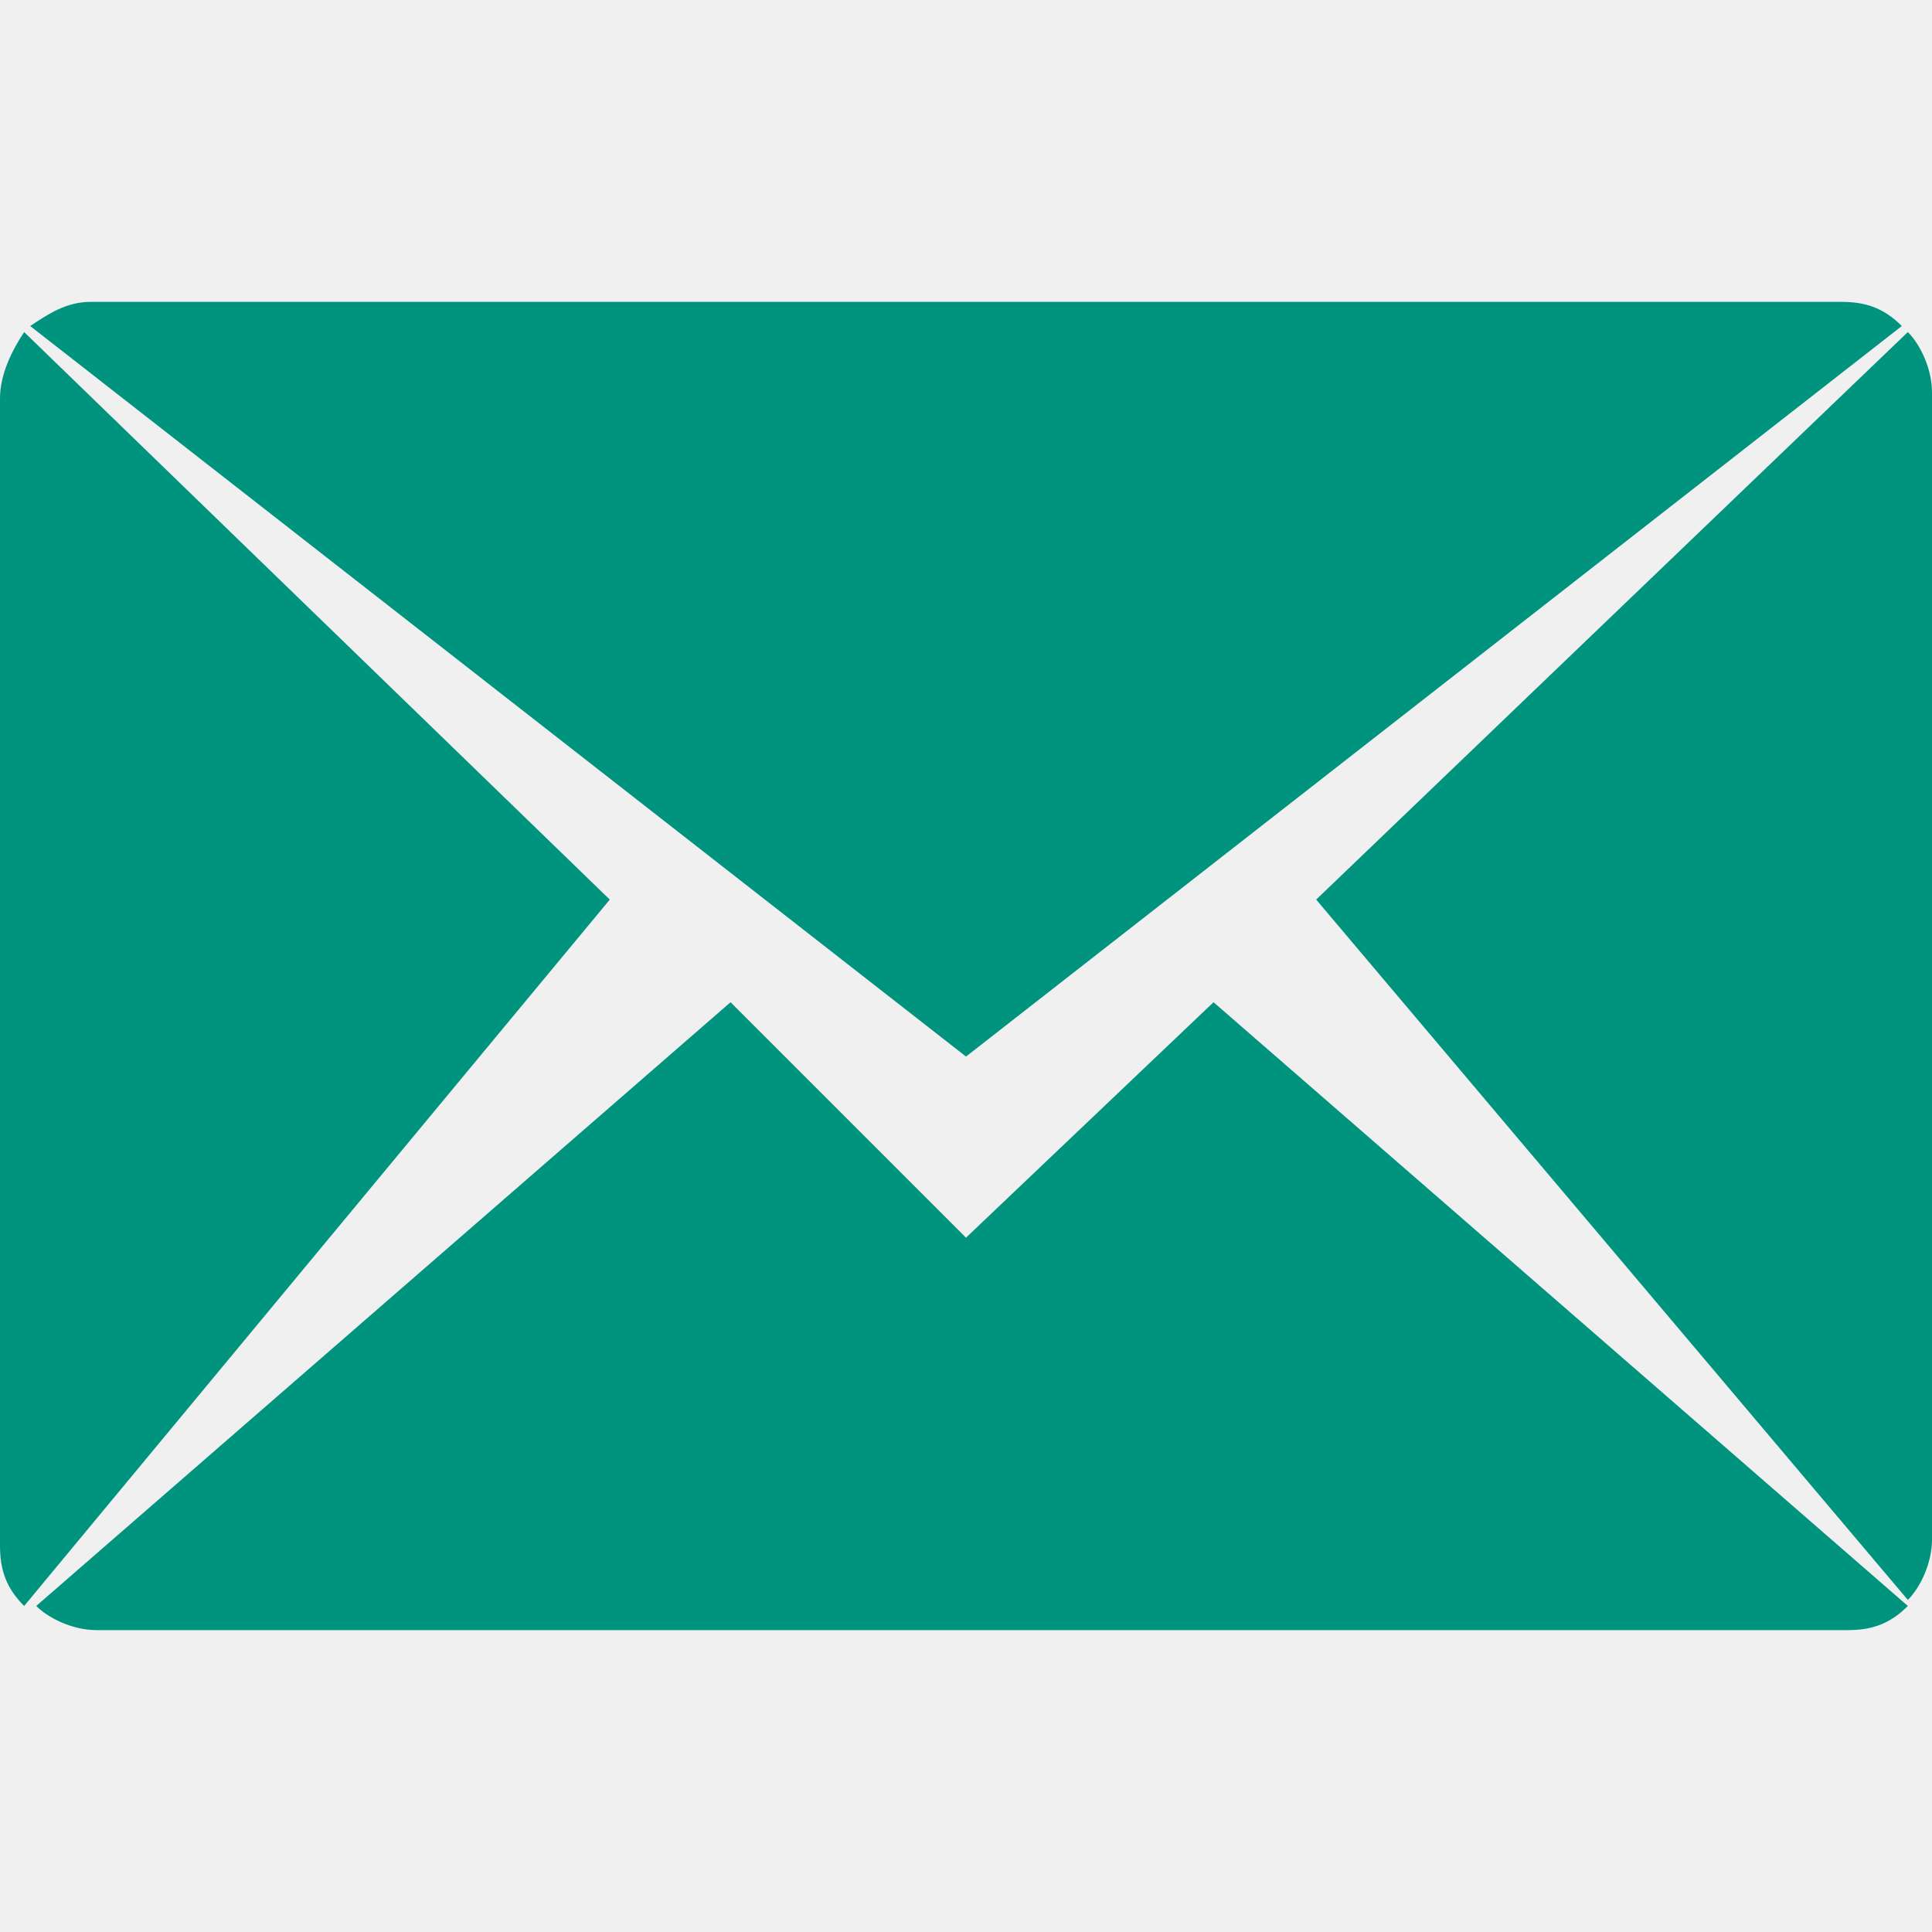
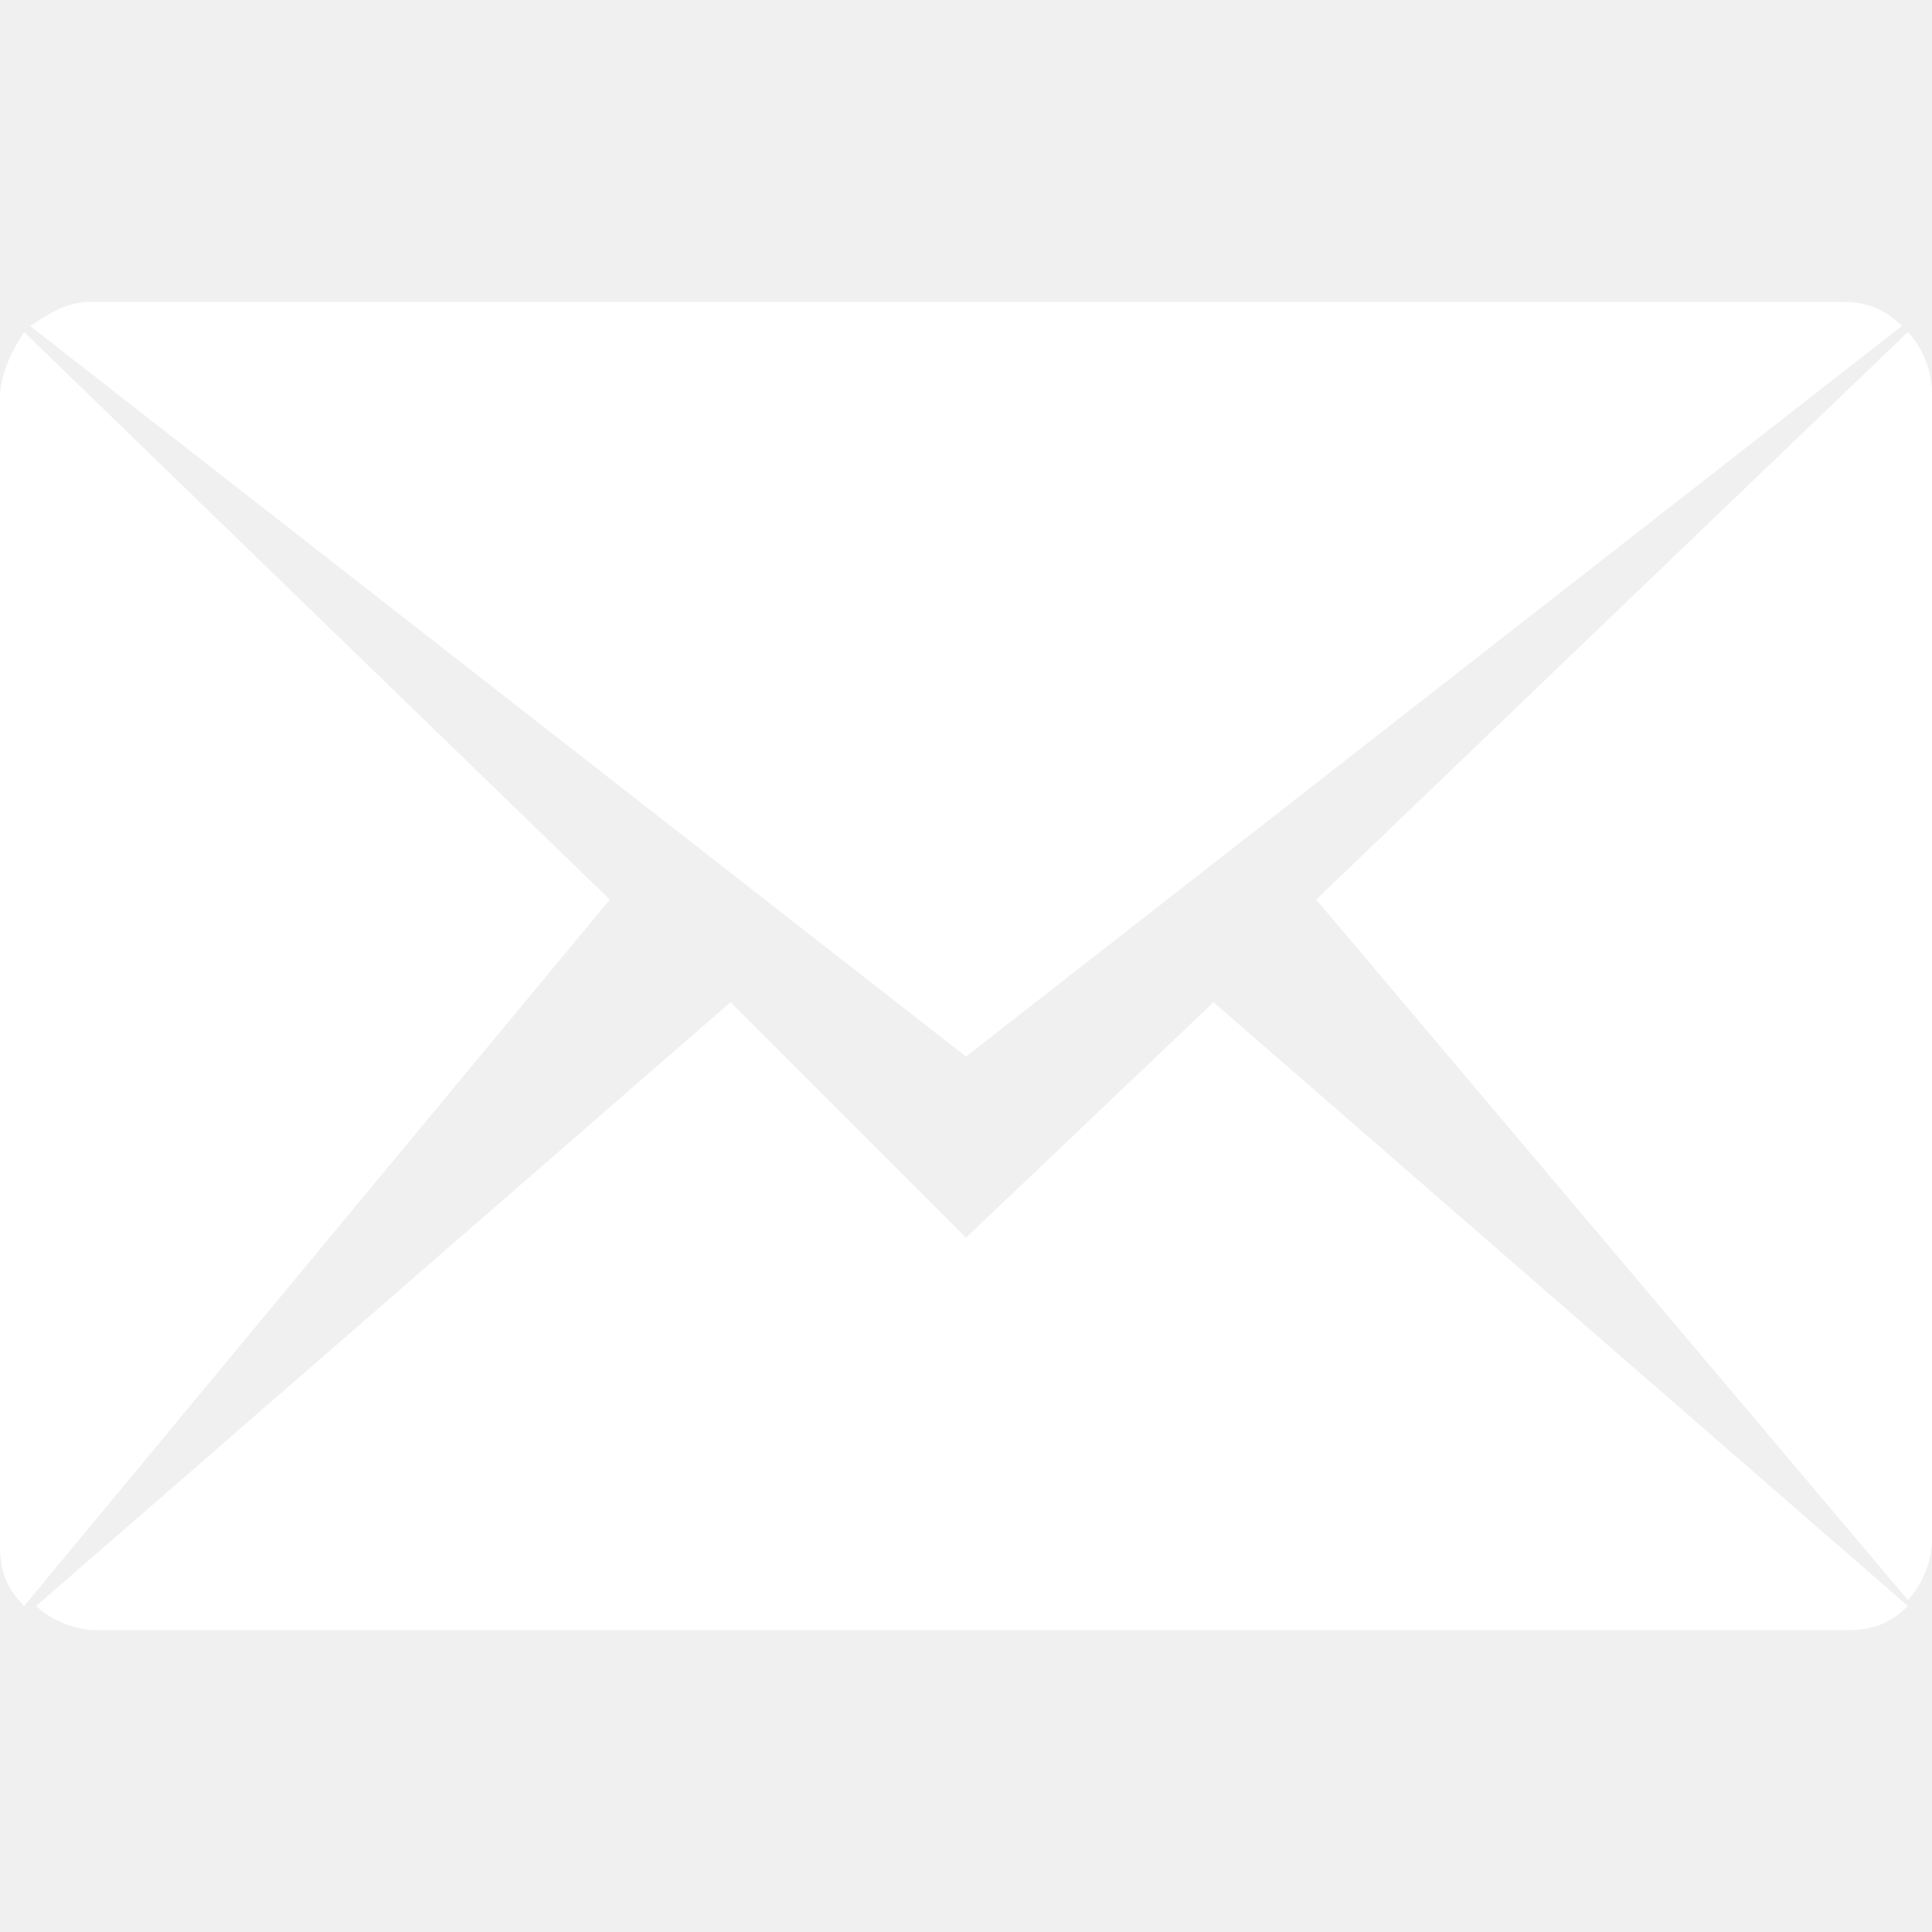
<svg xmlns="http://www.w3.org/2000/svg" version="1.1" id="Layer_1" x="0px" y="0px" viewBox="0 0 32 32" style="enable-background:new 0 0 32 32;" xml:space="preserve">
-   <style type="text/css">
- 	.st0{fill:#00937E;}
- </style>
-   <path class="st0" id="MAIL_2_" d="M21.8,14.9l9.8-9.4c0.2,0.2,0.4,0.6,0.4,1v19c0,0.4-0.2,0.8-0.4,1L21.8,14.9z M0.5,5.4C0.8,5.2,1.1,5,1.5,5h29  c0.4,0,0.7,0.1,1,0.4L16,17.5L0.5,5.4z M0.4,26.6C0.1,26.3,0,26,0,25.6v-19c0-0.4,0.2-0.8,0.4-1.1l9.7,9.4L0.4,26.6z M16,20.5  l4.1-3.9l11.5,10c-0.3,0.3-0.6,0.4-1,0.4h-29c-0.4,0-0.8-0.2-1-0.4l11.5-10L16,20.5z" />
+   <path style="fill:#FFFFFF;" id="MAIL_2_" d="M21.8,14.9l9.8-9.4c0.2,0.2,0.4,0.6,0.4,1v19c0,0.4-0.2,0.8-0.4,1L21.8,14.9z M0.5,5.4C0.8,5.2,1.1,5,1.5,5h29  c0.4,0,0.7,0.1,1,0.4L16,17.5L0.5,5.4z M0.4,26.6C0.1,26.3,0,26,0,25.6v-19c0-0.4,0.2-0.8,0.4-1.1l9.7,9.4L0.4,26.6z M16,20.5  l4.1-3.9l11.5,10c-0.3,0.3-0.6,0.4-1,0.4h-29c-0.4,0-0.8-0.2-1-0.4l11.5-10L16,20.5z" />
</svg>
